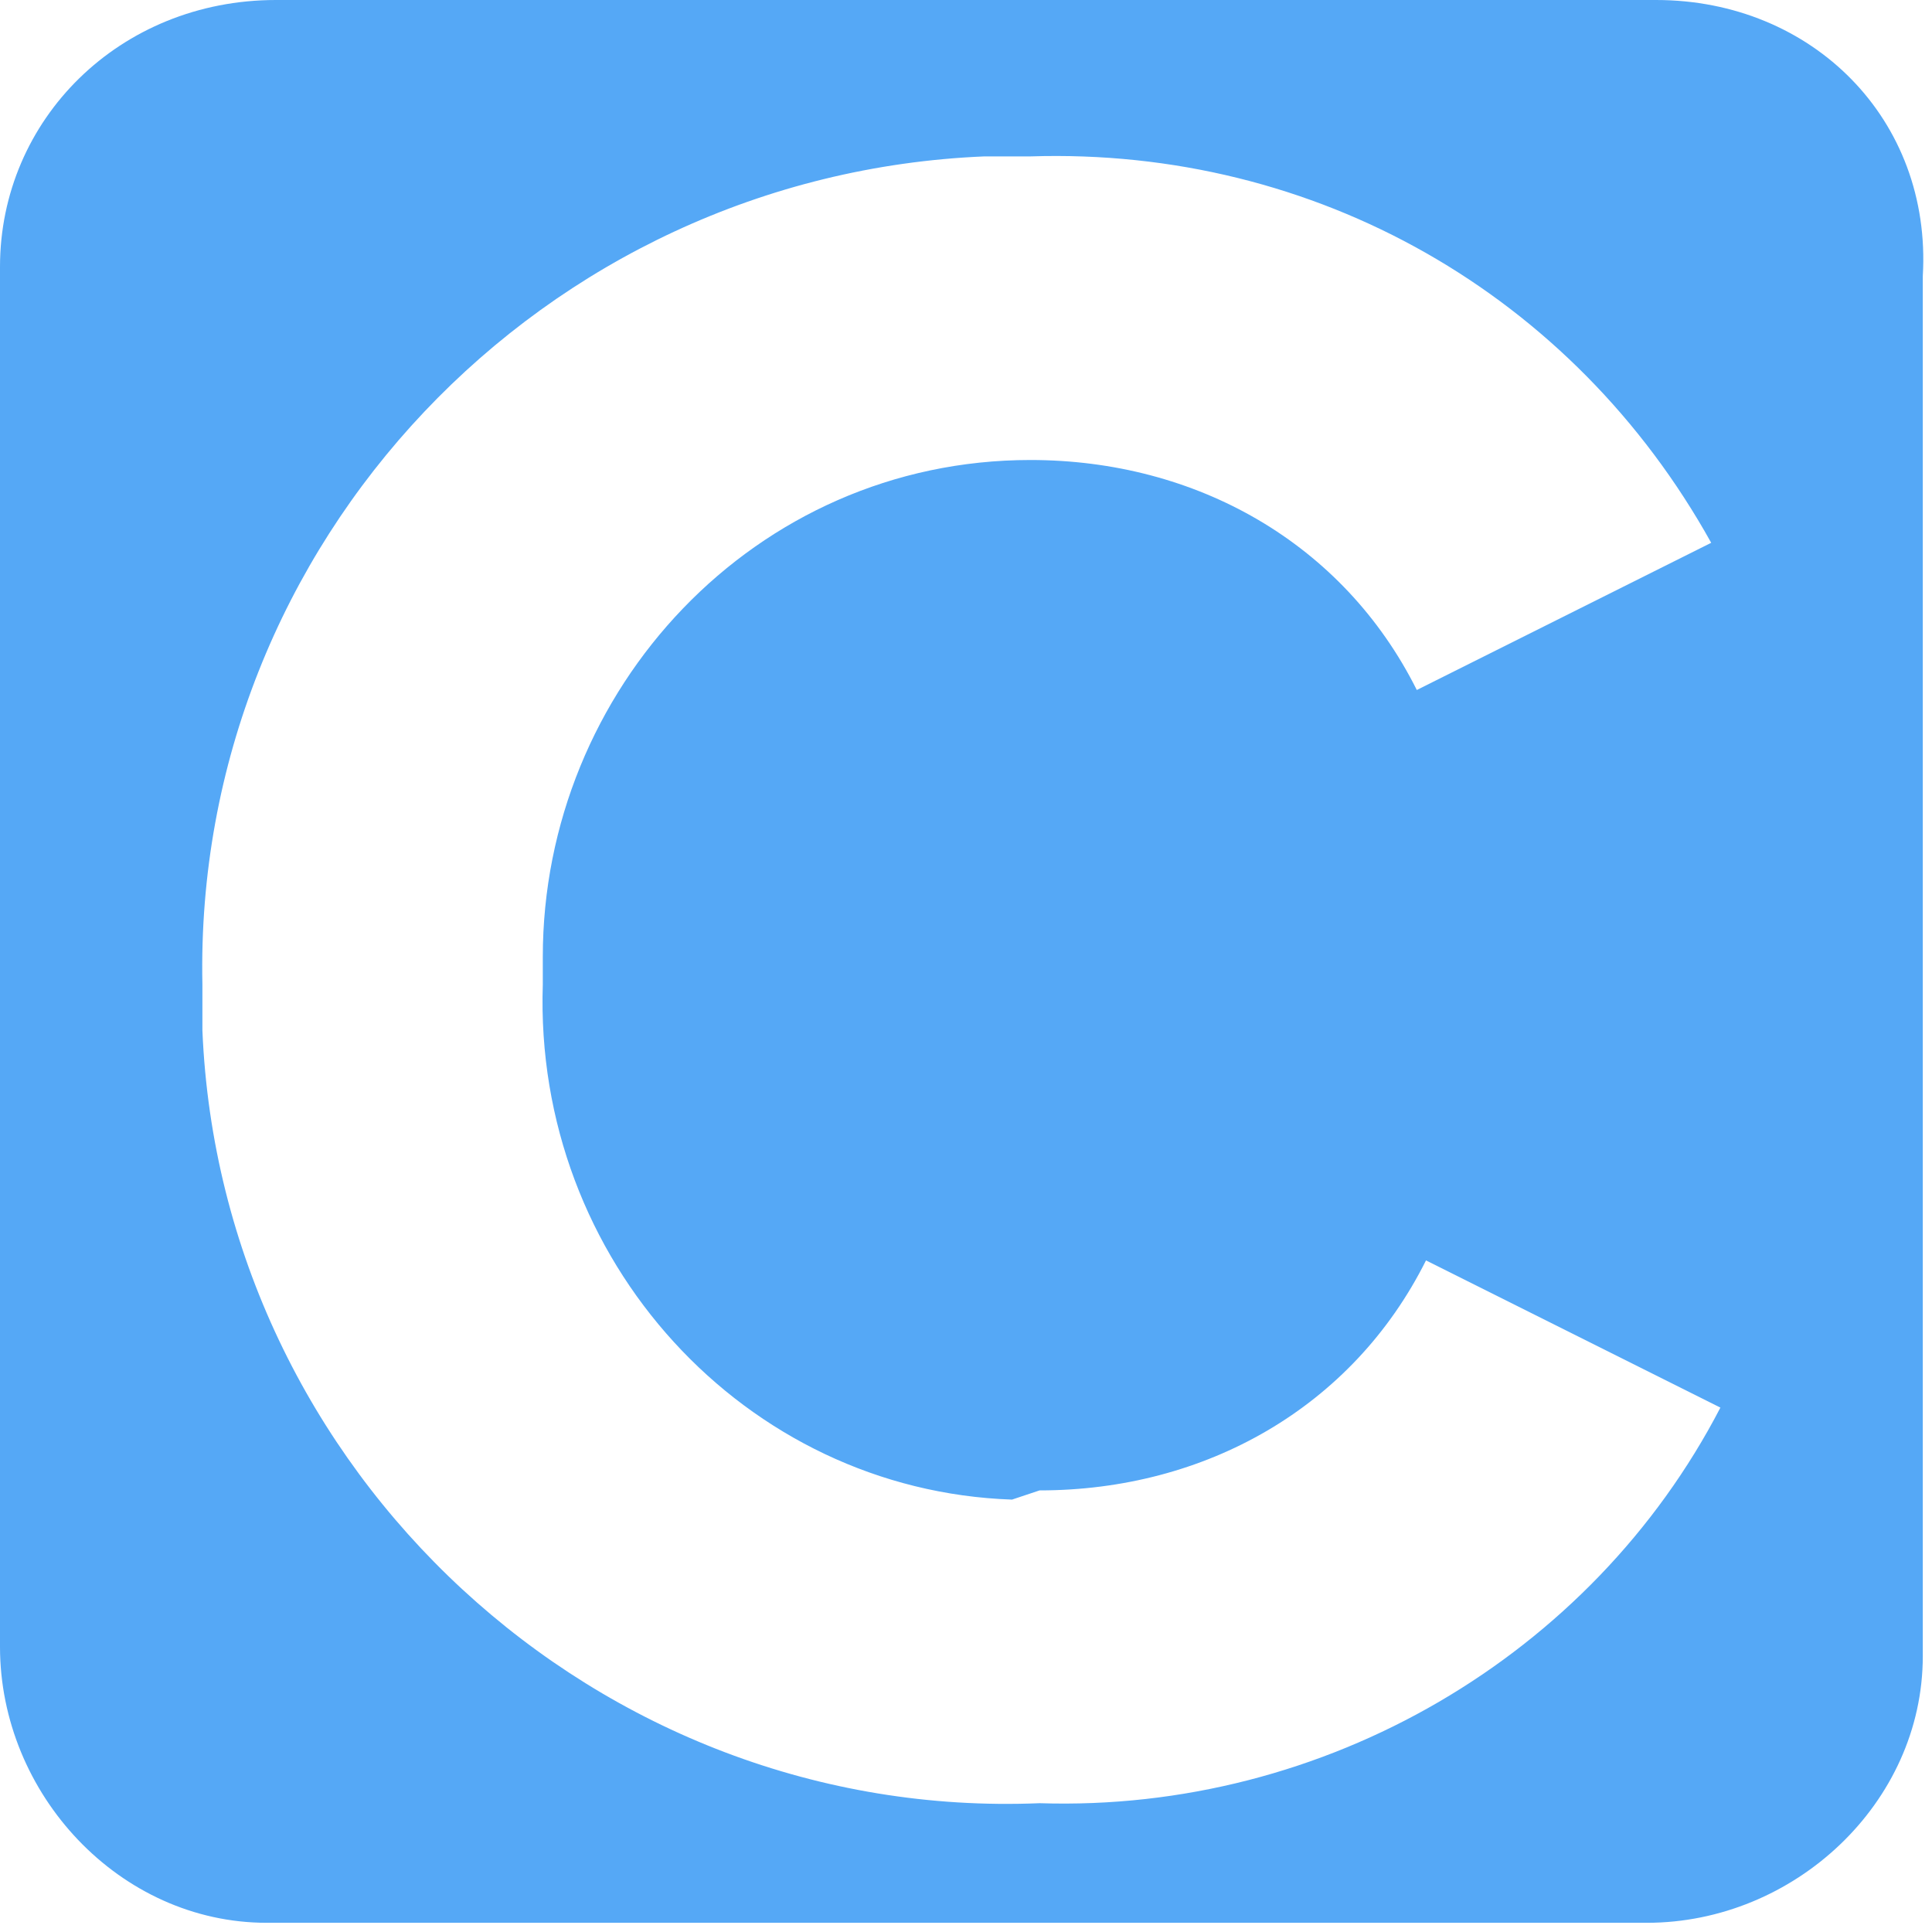
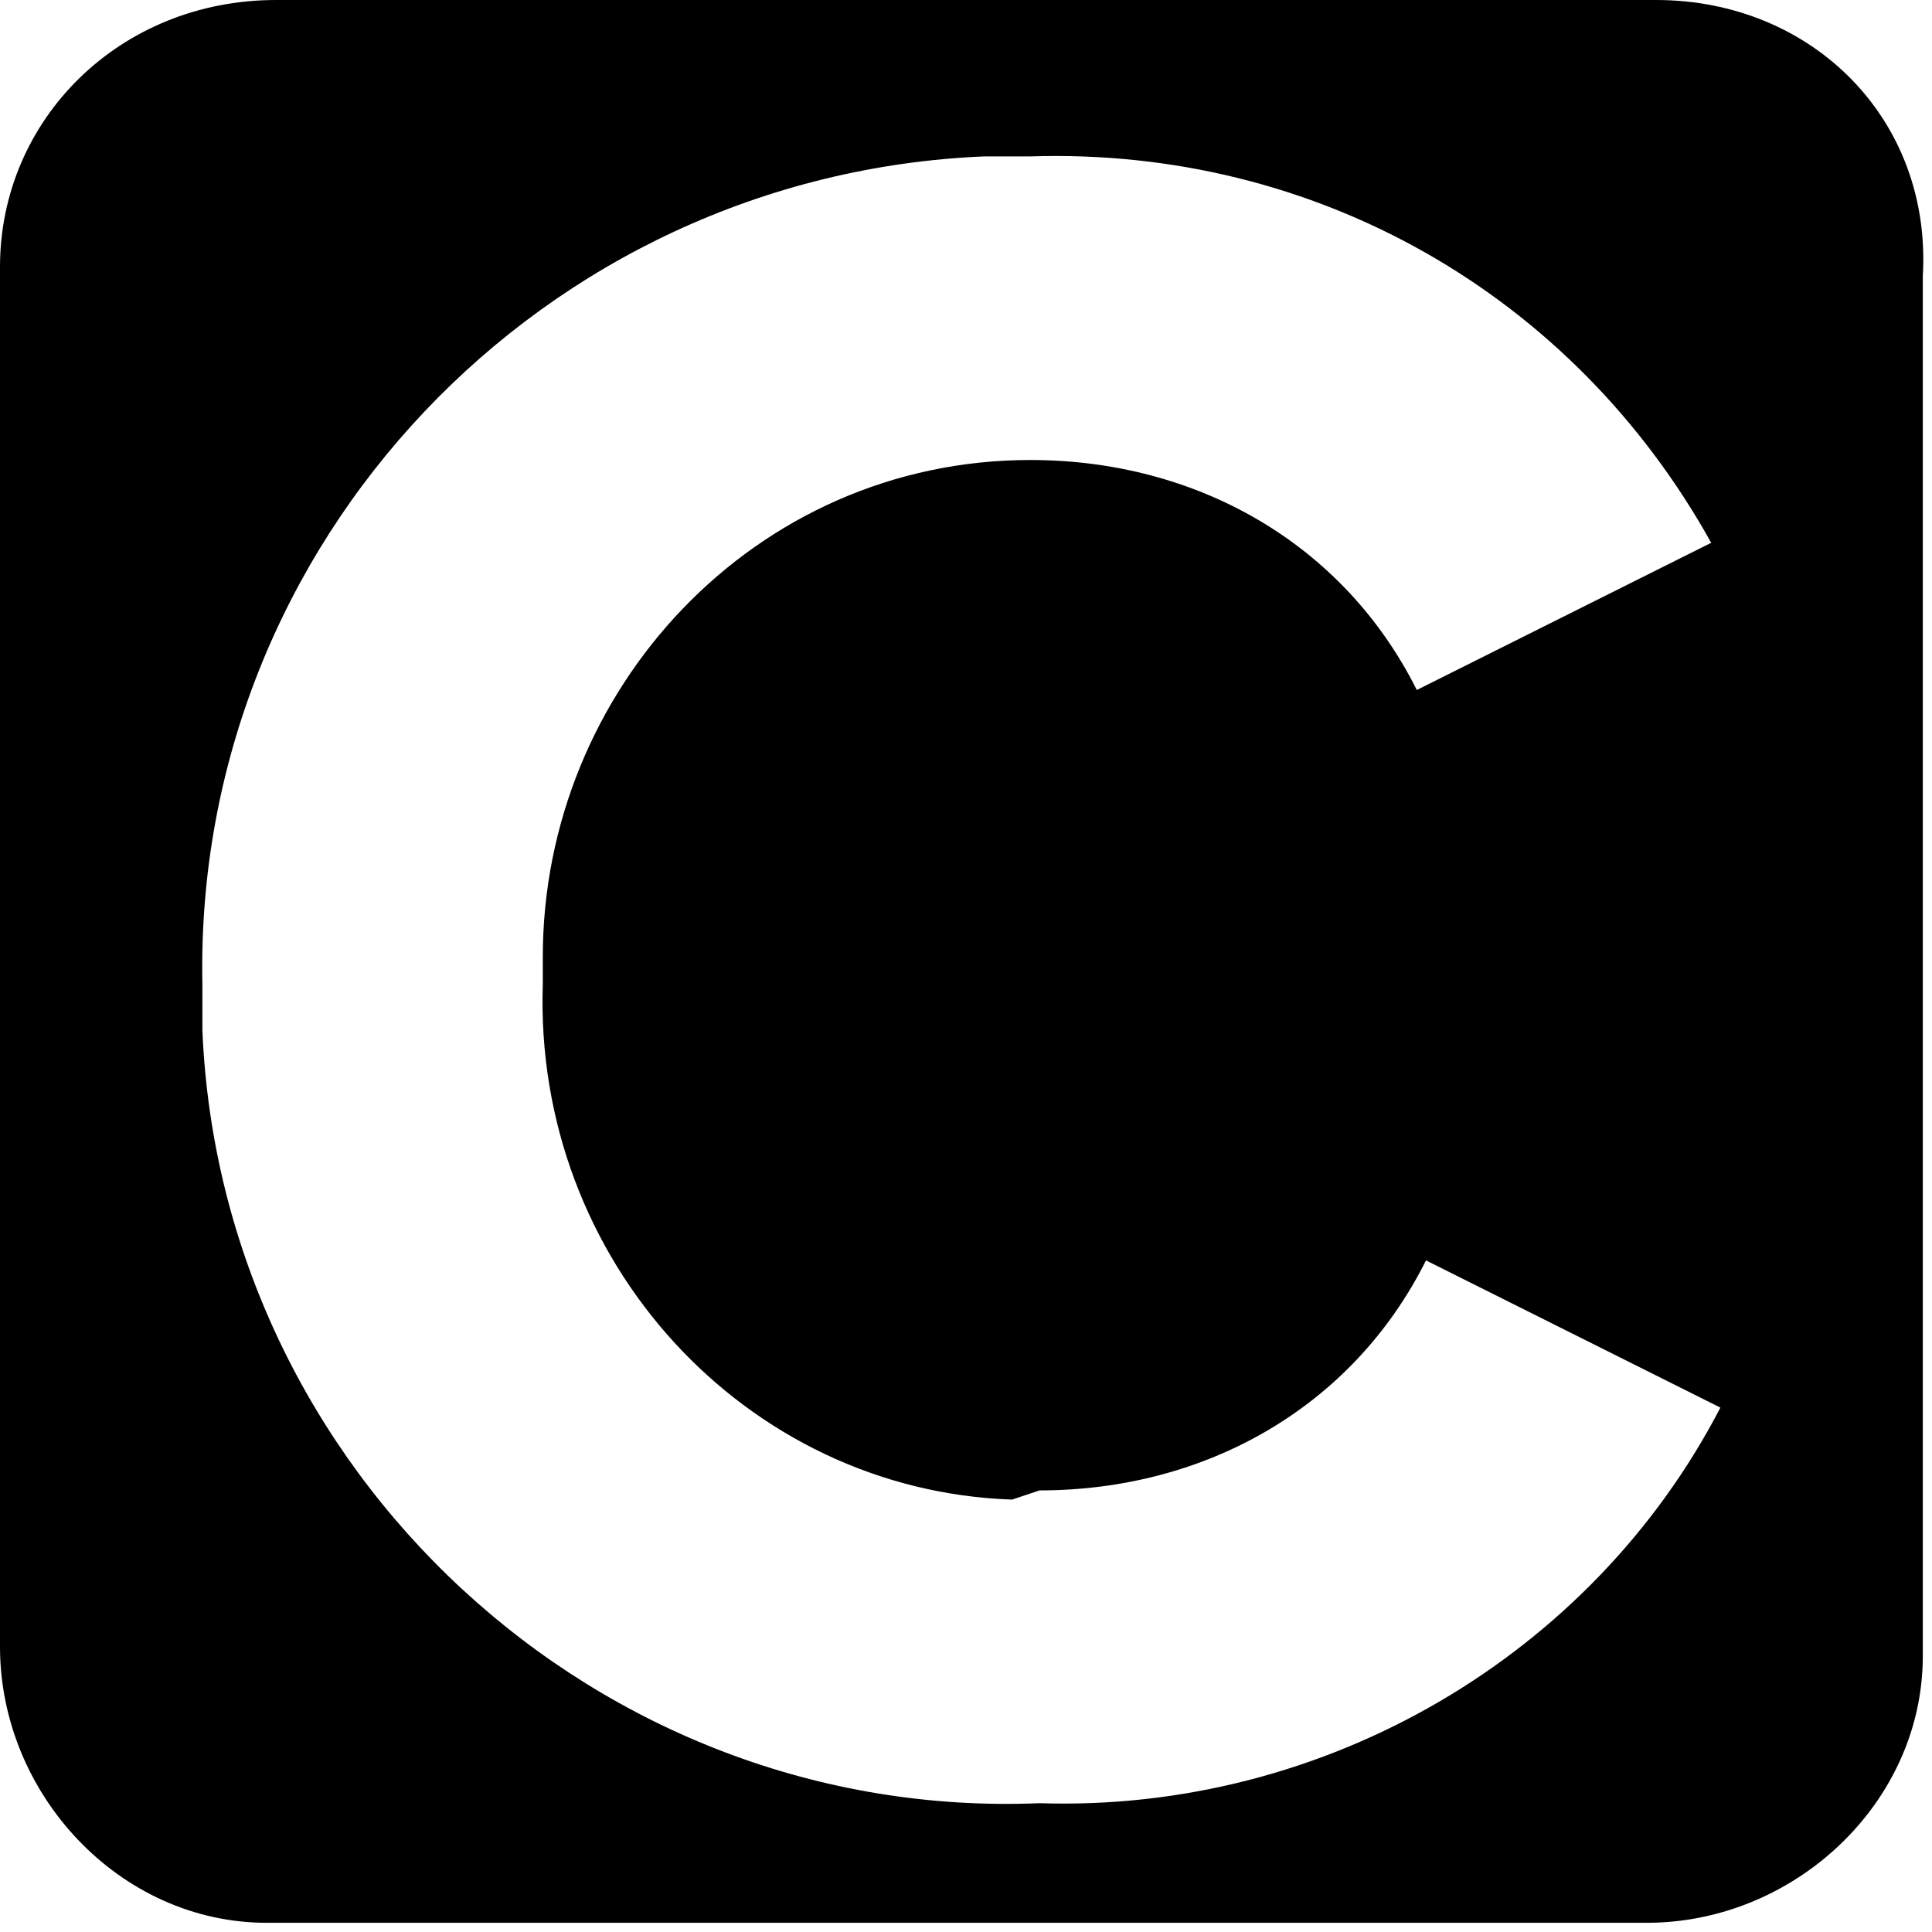
- <svg xmlns="http://www.w3.org/2000/svg" width="21" height="21" viewBox="0 0 21 21">
-   <style>.st0{fill:#55A8F6;}</style>
-   <path id="Layer_2" class="st0" d="M18 0H3C1.3 0 0 1.3 0 2.9v15c0 1.6 1.3 3 2.9 3h15c1.6 0 3-1.3 3-2.9V3c.1-1.7-1.2-3-2.9-3zm-6.7 16.2c1.8 0 3.4-.9 4.2-2.5l3.2 1.6c-1.4 2.7-4.3 4.4-7.4 4.3-4.8.2-8.9-3.6-9.1-8.4v-.5c-.1-4.8 3.7-8.8 8.5-9h.5c3.1-.1 5.9 1.5 7.4 4.2l-3.2 1.6C14.6 5.9 13 5 11.2 5c-3 0-5.3 2.5-5.3 5.4v.3c-.1 3 2.2 5.5 5.1 5.6l.3-.1z" />
+ <svg xmlns="http://www.w3.org/2000/svg" class="ic-icon-svg ic-icon-svg--clever" version="1.1" viewBox="0 0 21 21">
+   <path d="M18,0H3C1.3,0,0,1.3,0,2.9v15c0,1.6,1.3,3,2.9,3h15c1.6,0,3-1.3,3-2.9V3C21,1.3,19.7,0,18,0z M11.3,16.2  c1.8,0,3.4-0.9,4.2-2.5l3.2,1.6c-1.4,2.7-4.3,4.4-7.4,4.3c-4.8,0.2-8.9-3.6-9.1-8.4v-0.5c-0.1-4.8,3.7-8.8,8.5-9h0.5  c3.1-0.1,5.9,1.5,7.4,4.2l-3.2,1.6C14.6,5.9,13,5,11.2,5c-3,0-5.3,2.5-5.3,5.4v0.3c-0.1,3,2.2,5.5,5.1,5.6  C11,16.3,11.3,16.2,11.3,16.2z" />
</svg>
